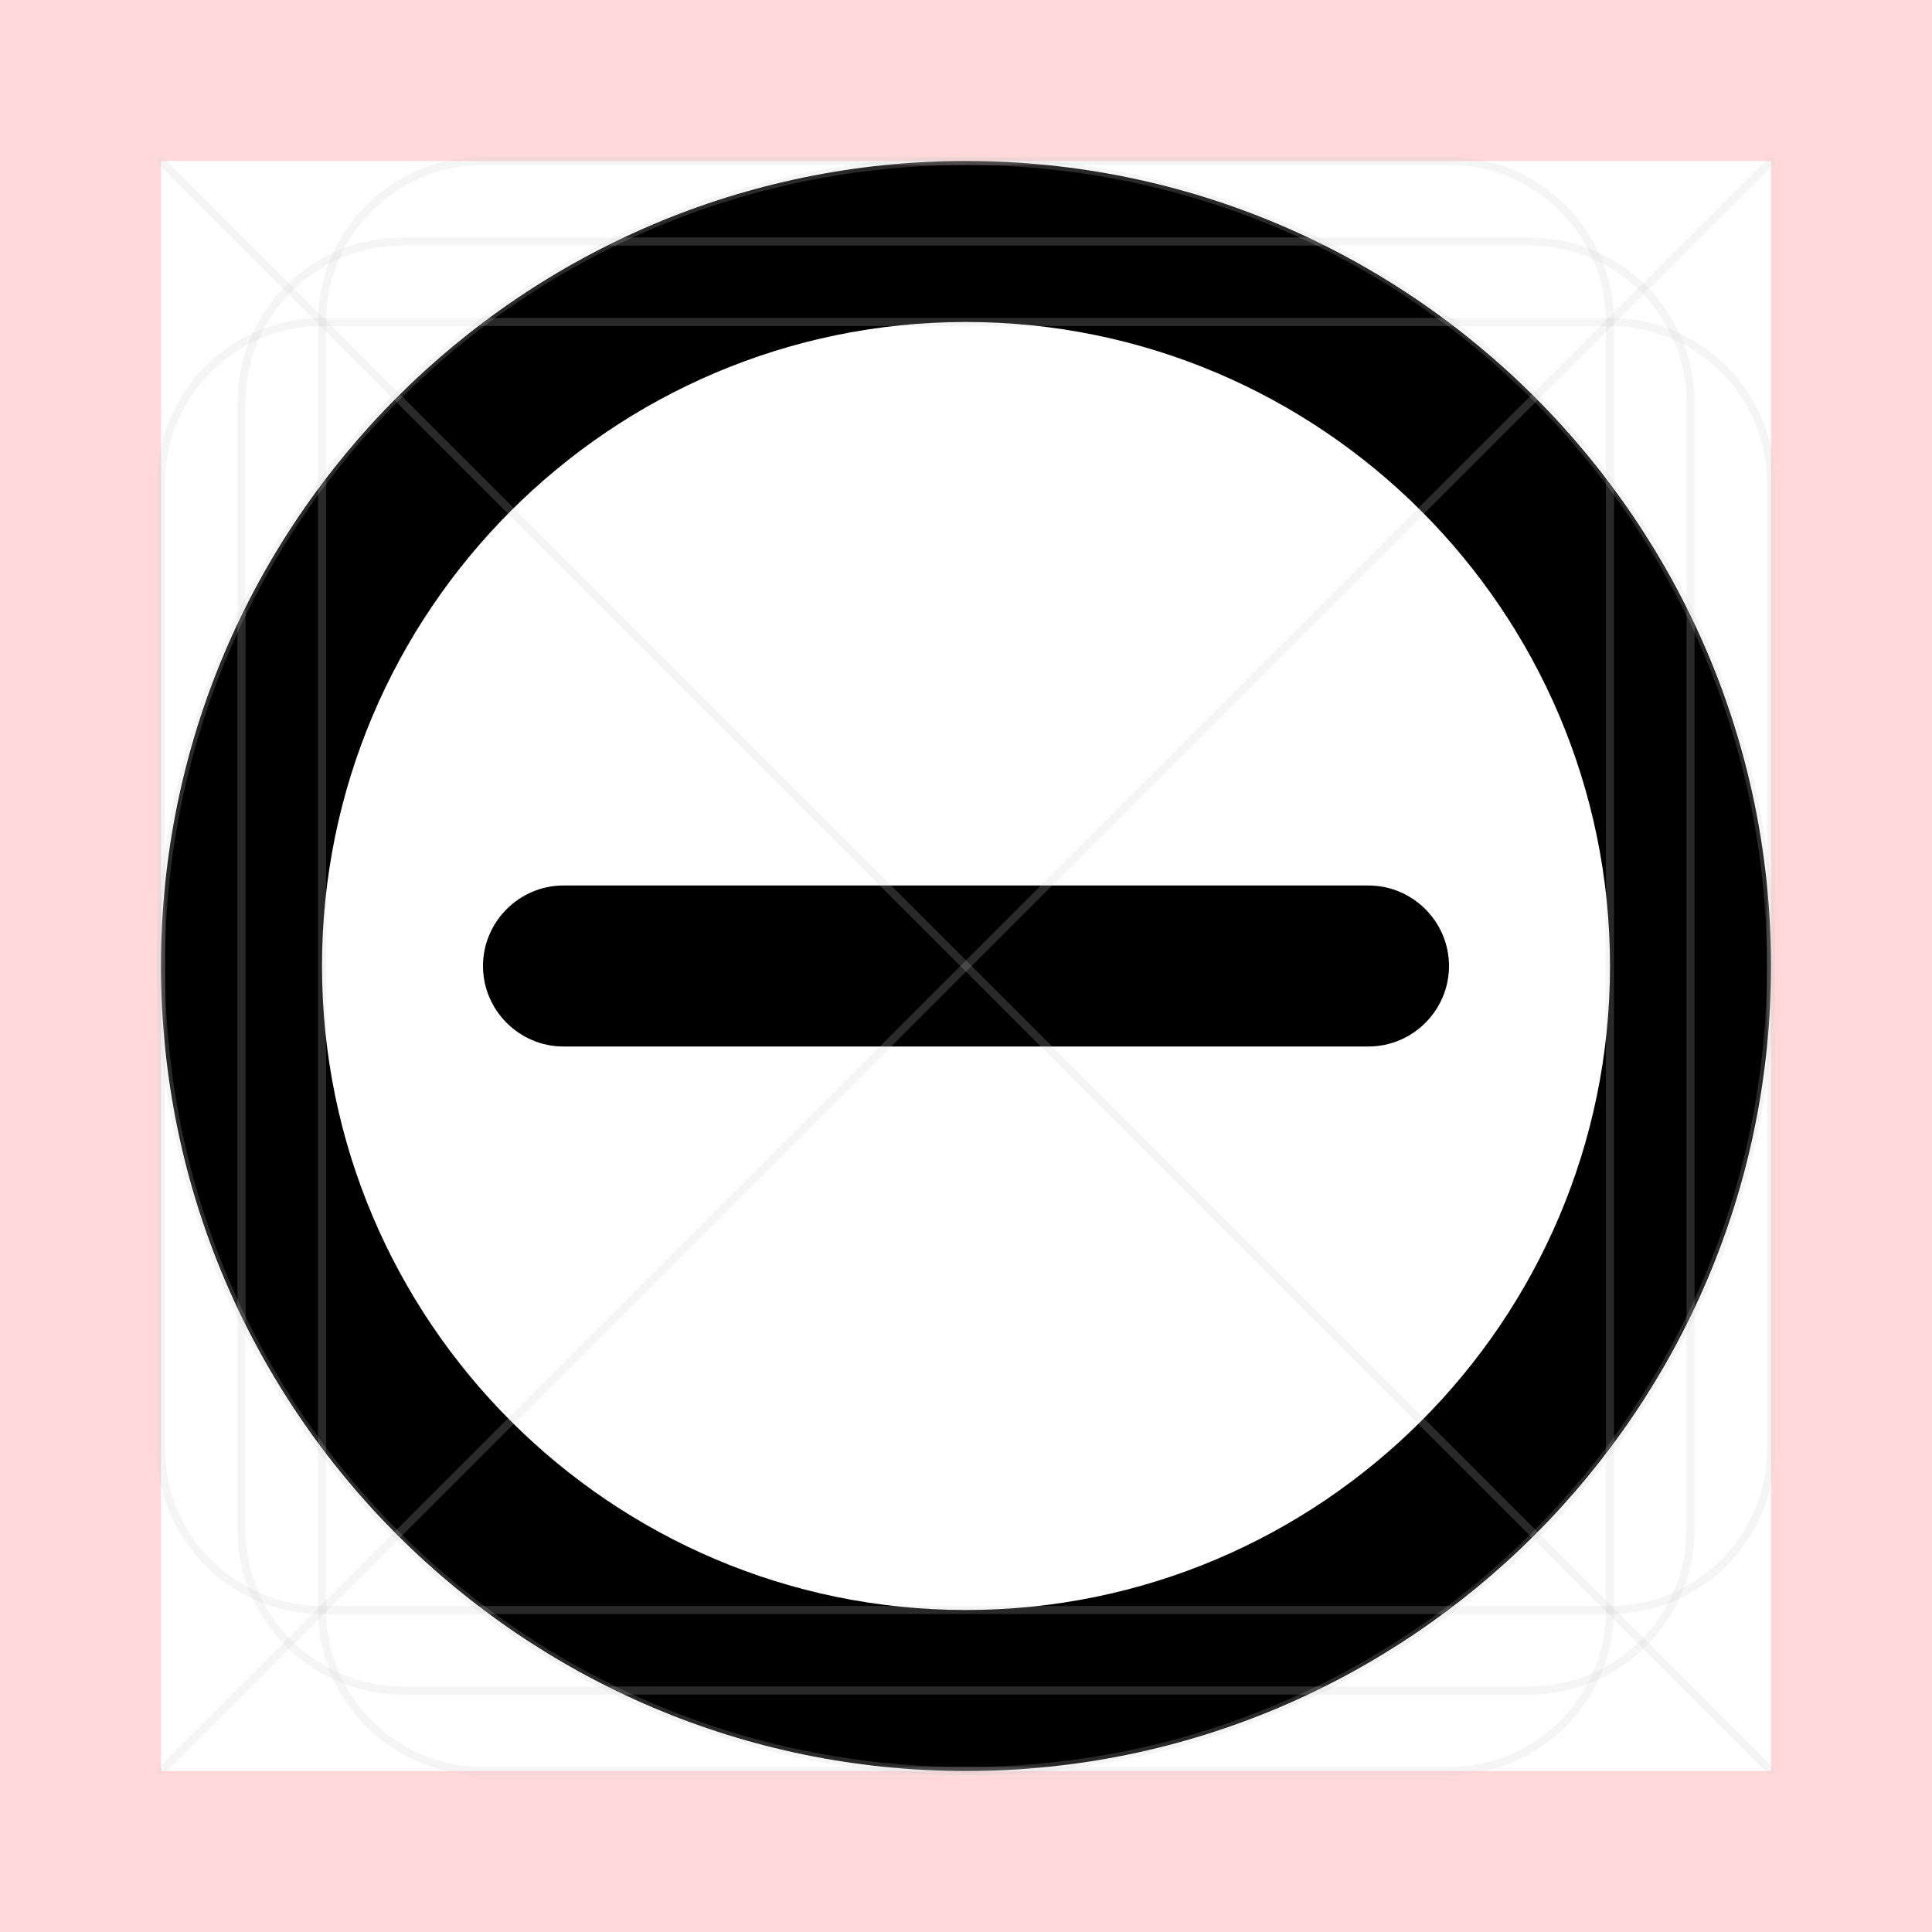
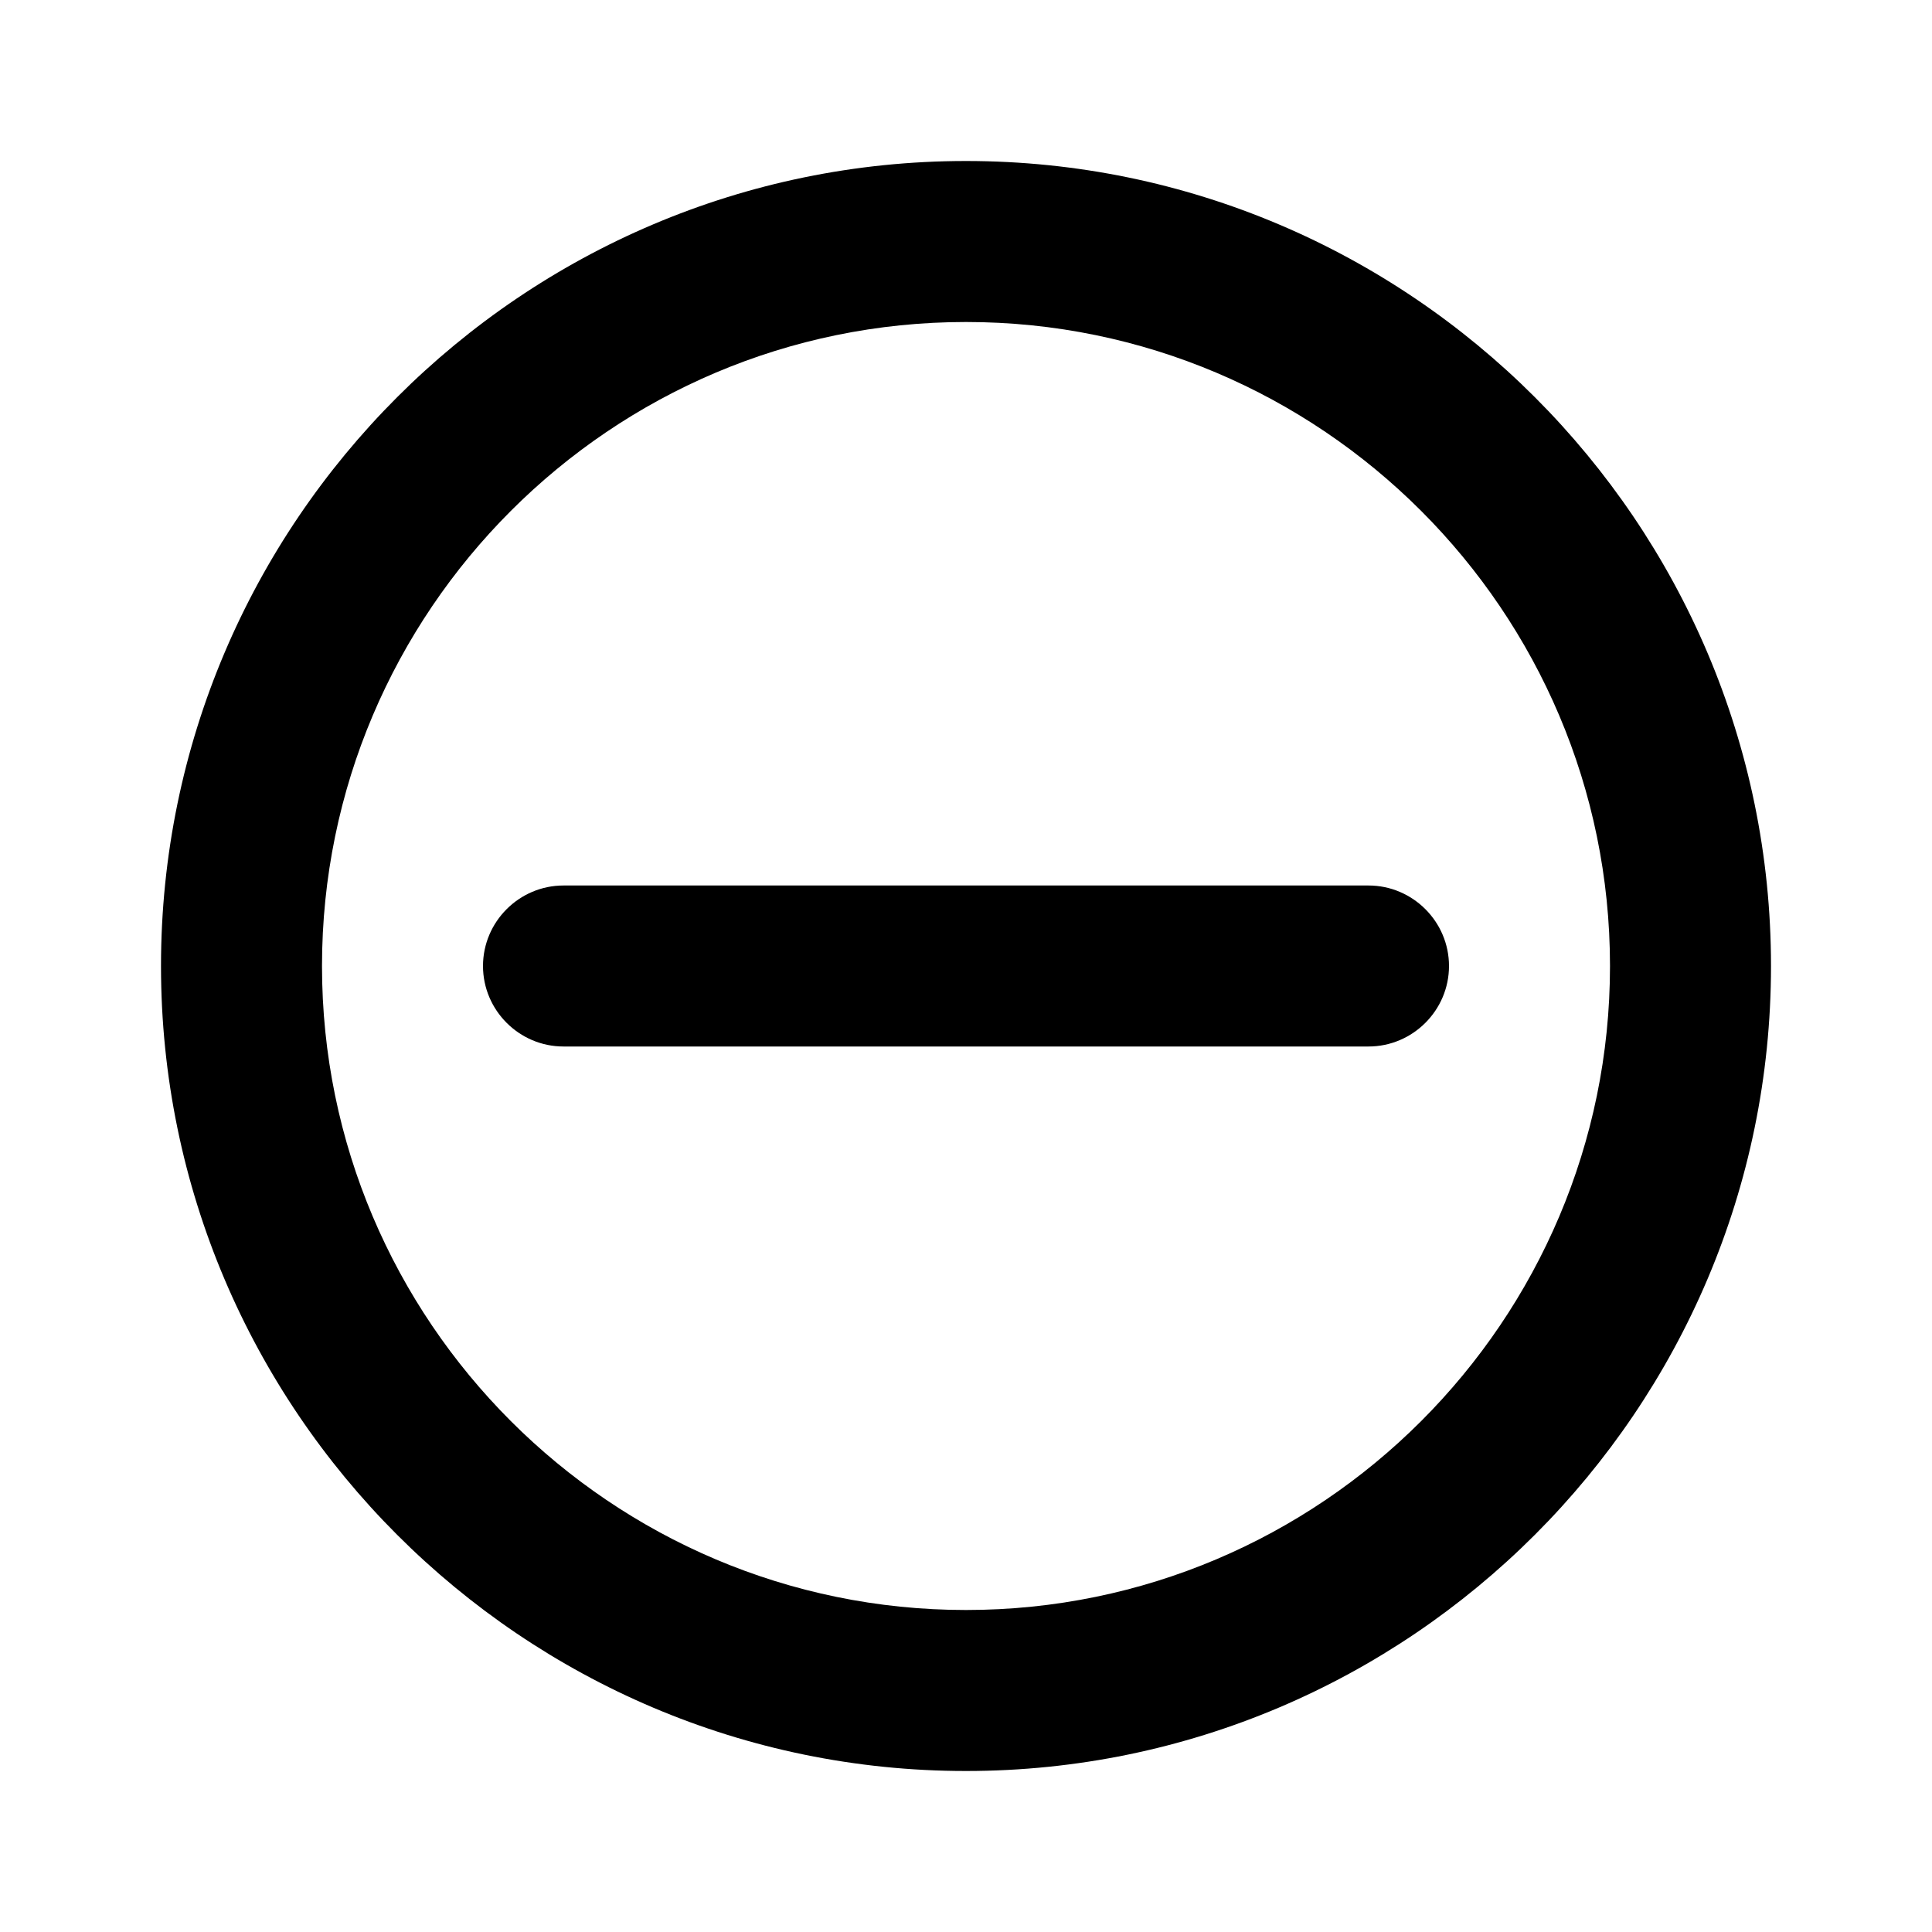
- <svg xmlns="http://www.w3.org/2000/svg" version="1.1" viewBox="0 0 24 24">
-   <defs>
-     <style>
-       .st0 {
-         stroke-linecap: round;
-         stroke-linejoin: round;
-       }
- 
-       .st0, .st1 {
-         fill: none;
-         opacity: .2;
-         stroke: #ccc;
-         stroke-width: .1px;
-       }
- 
-       .st1 {
-         stroke-miterlimit: 10;
-       }
- 
-       .st2 {
-         fill: red;
-         opacity: .15;
-       }
-     </style>
-   </defs>
-   <g id="art">
-     <g>
-       <path d="M12,2C6.49,2,2,6.49,2,12s4.49,10,10,10,10-4.49,10-10S17.51,2,12,2ZM12,20c-4.41,0-8-3.59-8-8S7.59,4,12,4s8,3.59,8,8-3.59,8-8,8Z" />
-       <path d="M17,11H7c-.55,0-1,.45-1,1s.45,1,1,1h10c.55,0,1-.45,1-1s-.45-1-1-1Z" />
-     </g>
-   </g>
-   <g id="border">
-     <path class="st2" d="M0,0v24h24V0H0ZM22,22H2V2h20v20Z" />
-   </g>
-   <g id="guides">
-     <rect class="st1" x="3" y="3" width="18" height="18" rx="2" ry="2" />
-     <rect class="st1" x="4" y="2" width="16" height="20" rx="2" ry="2" />
-     <rect class="st1" x="2" y="4" width="20" height="16" rx="2" ry="2" />
-     <circle class="st1" cx="12" cy="12" r="10" />
-     <line class="st0" x1="2" y1="2" x2="22" y2="22" />
-     <line class="st0" x1="22" y1="2" x2="2" y2="22" />
-   </g>
+ <svg xmlns="http://www.w3.org/2000/svg" id="art" version="1.1" viewBox="0 0 24 24">
+   <path d="M12,2C6.49,2,2,6.49,2,12s4.49,10,10,10,10-4.49,10-10S17.51,2,12,2ZM12,20c-4.41,0-8-3.59-8-8S7.59,4,12,4s8,3.59,8,8-3.59,8-8,8Z" />
+   <path d="M17,11H7c-.55,0-1,.45-1,1s.45,1,1,1h10c.55,0,1-.45,1-1s-.45-1-1-1Z" />
</svg>
